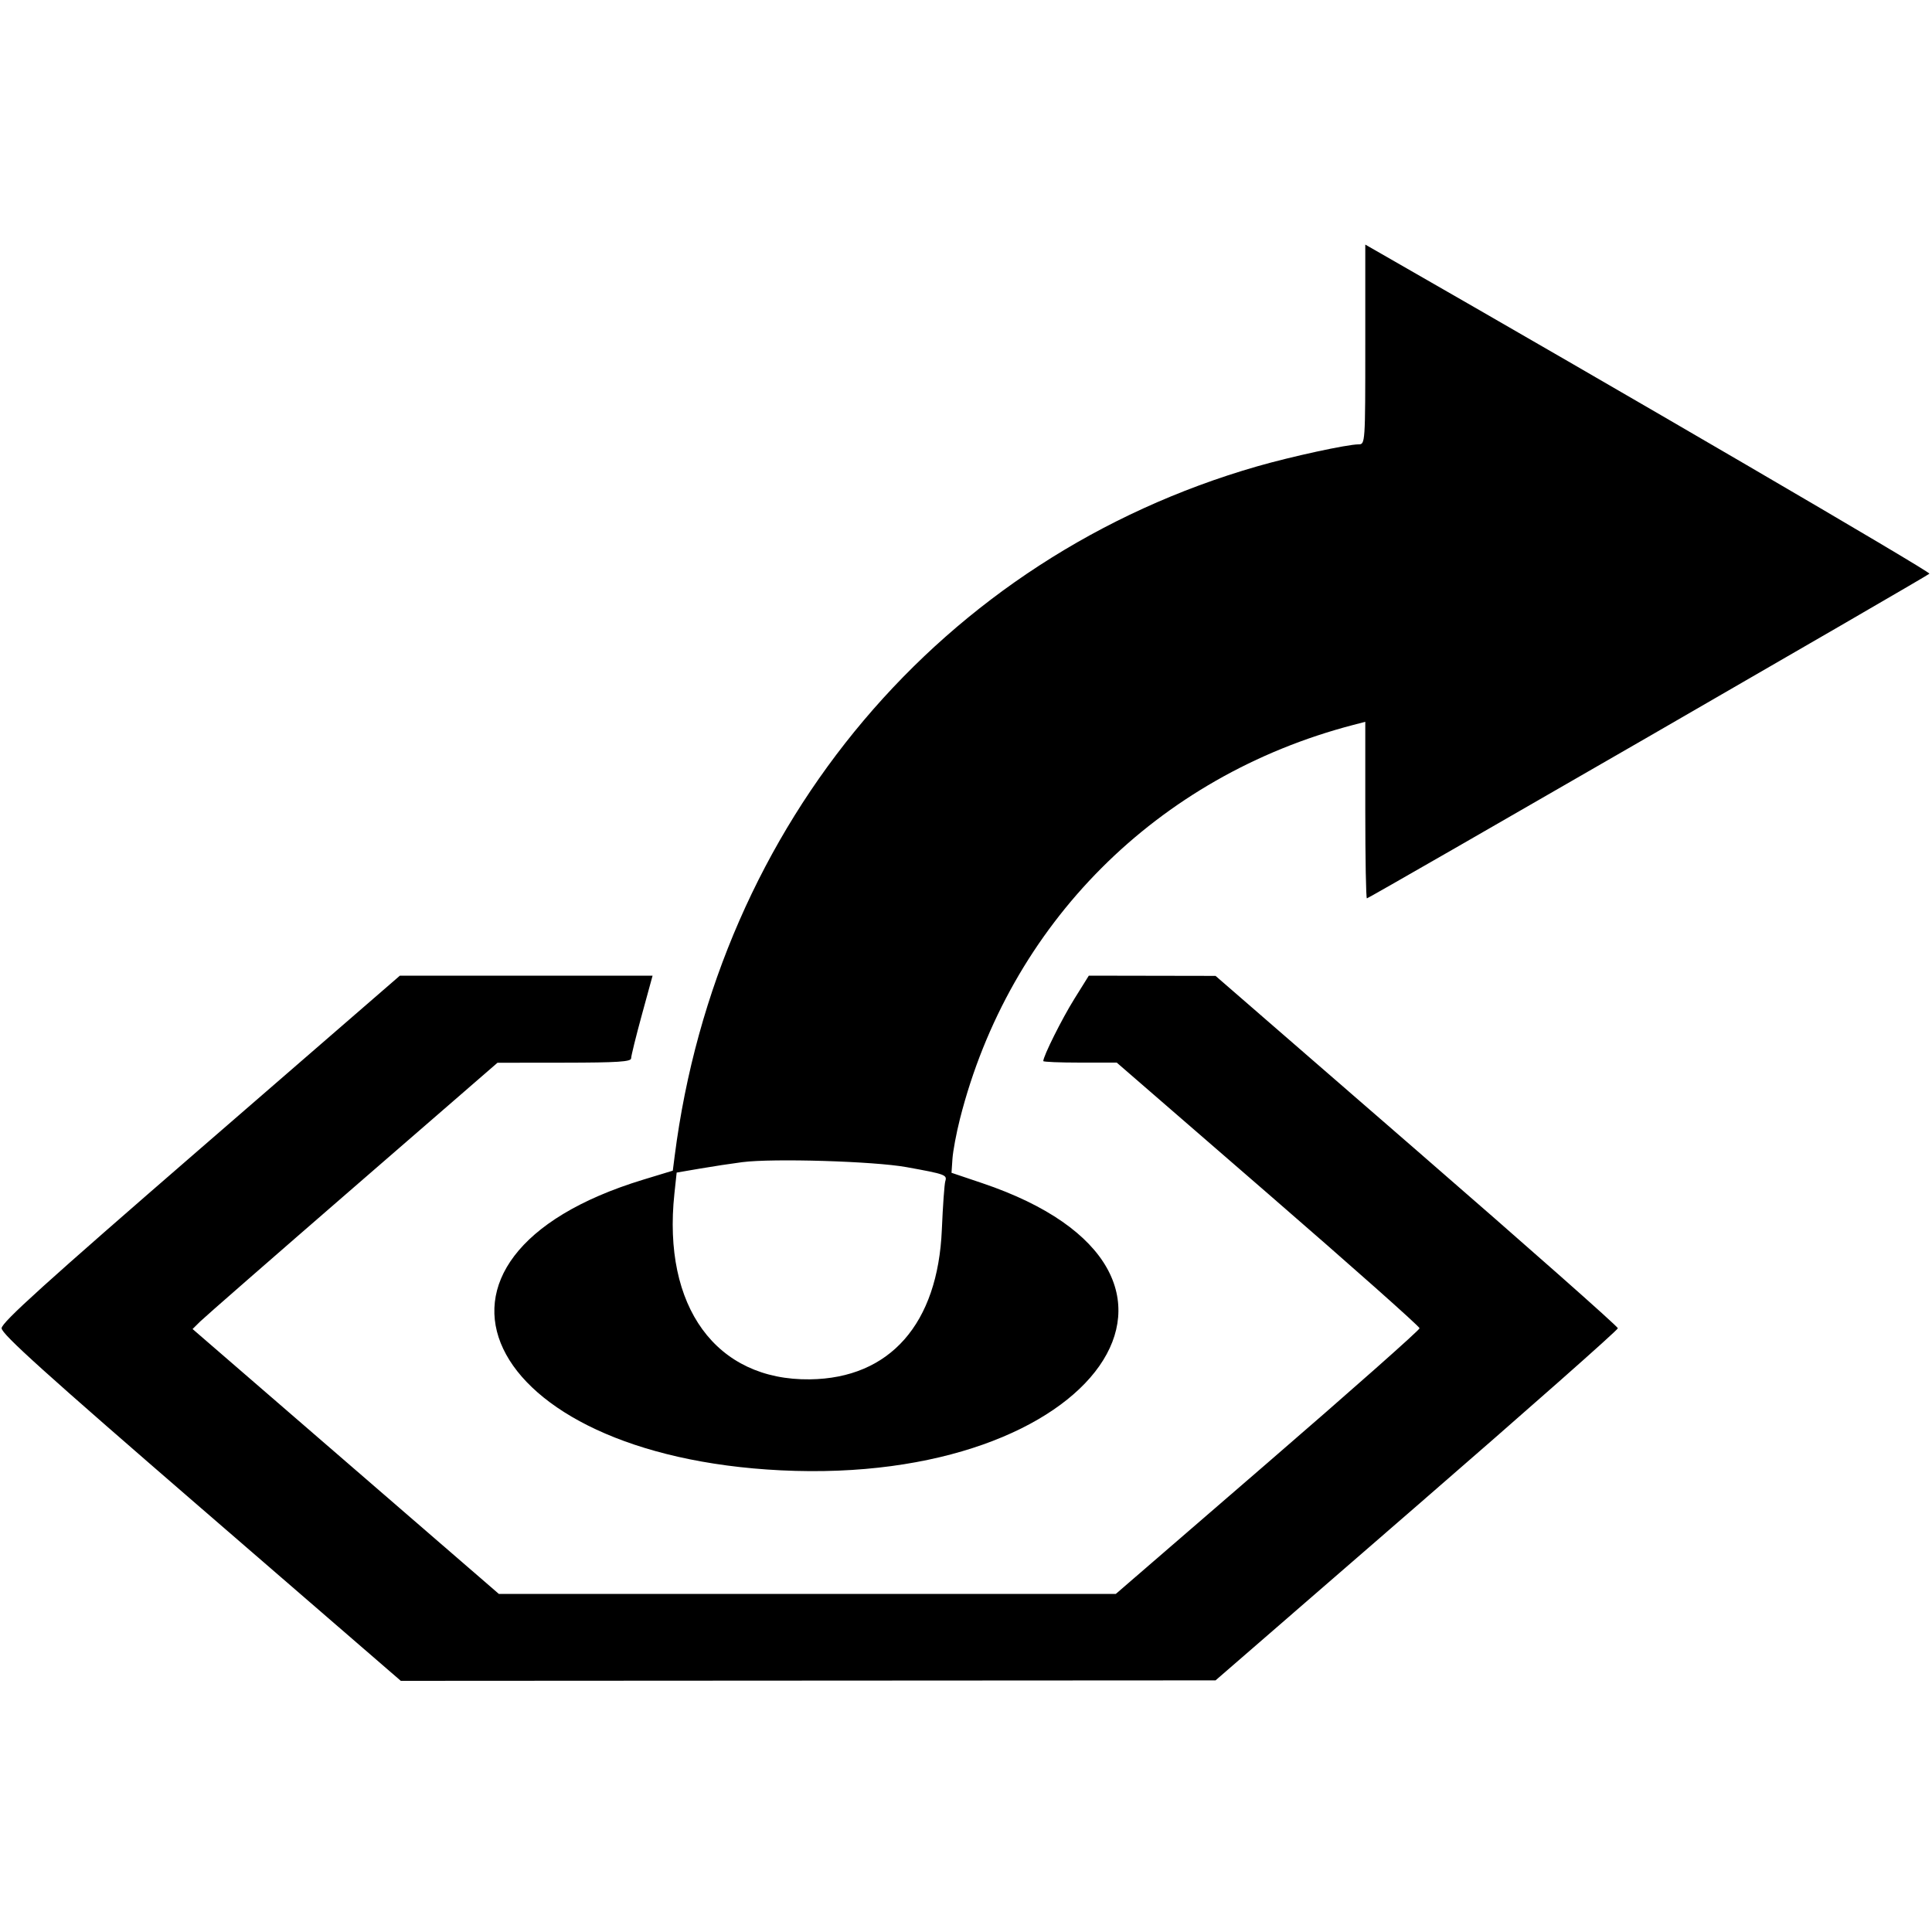
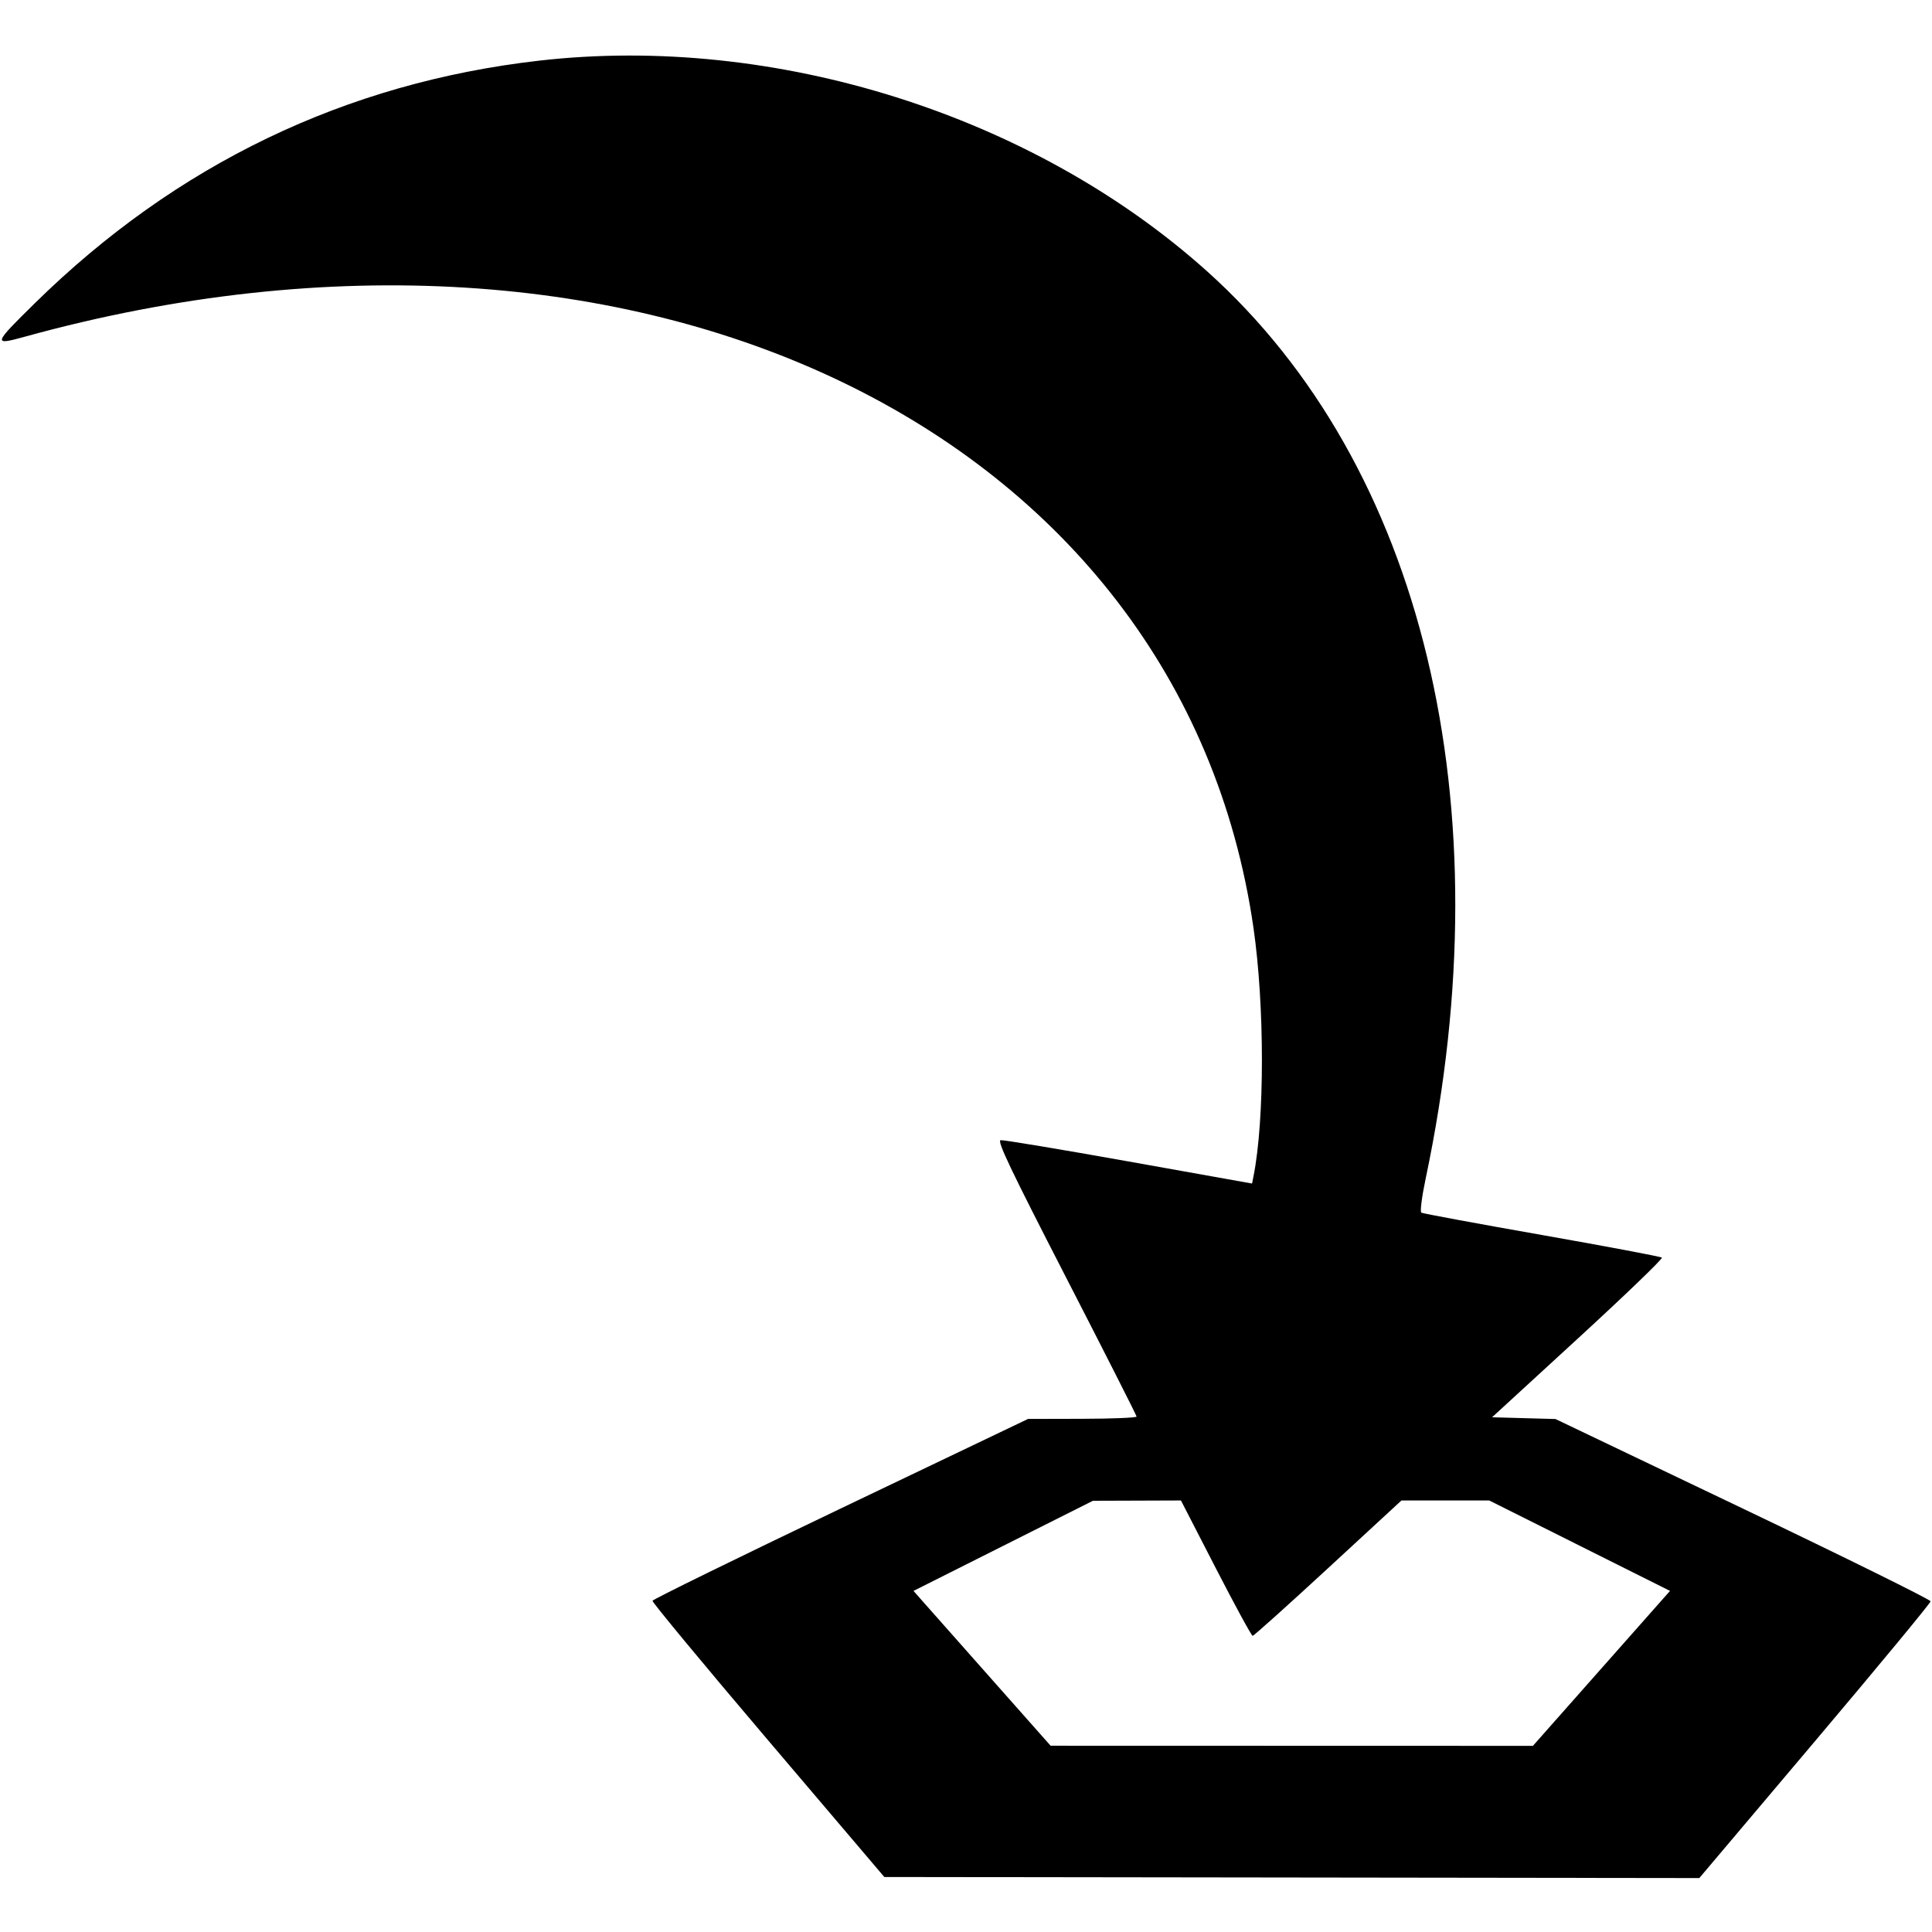
- <svg xmlns="http://www.w3.org/2000/svg" height="400" viewBox="0 0 400 400" width="400">
-   <path d="m282.667 71.32c0 20.542-.01 20.68-1.396 20.68-2.318 0-13.891 2.511-20.994 4.555-65.235 18.775-111.77 73.878-120.595 142.798l-.386 3.02-6.107 1.859c-53.116 16.17-33.736 57.128 28.478 60.185 65.486 3.218 96.463-40.994 41.666-59.468l-6.333-2.135.196-2.907c.108-1.599.805-5.307 1.548-8.24 10.226-40.352 40.786-70.968 81.423-81.574l2.5-.652v18.279c0 10.054.15 18.28.334 18.28.421 0 115.829-66.61 116.468-67.222.353-.338-63.669-37.706-113.578-66.291l-3.224-1.847zm-241.105 166.413c-32.179 27.89-41.229 36.069-41.229 37.263 0 1.196 9.047 9.354 41.324 37.267l41.325 35.737 84.342-.049 84.343-.048 41.648-36.118c22.906-19.865 41.648-36.418 41.647-36.785 0-.367-18.742-16.931-41.648-36.81l-41.647-36.143-13.12-.023-13.119-.024-3.011 4.833c-2.566 4.119-6.417 11.832-6.417 12.853 0 .173 3.422.314 7.604.314h7.604l31.347 27.167c17.242 14.941 31.35 27.466 31.352 27.833s-14.147 12.892-31.441 27.833l-31.445 27.167h-63.871-63.871l-31.704-27.42-31.705-27.42 1.565-1.549c.861-.852 15.065-13.256 31.565-27.564l30-26.015 13.833-.016c11.022-.013 13.834-.195 13.834-.898 0-.485.999-4.535 2.221-9l2.222-8.118h-26.16-26.159zm146.105 3.907c8.069 1.463 8.45 1.601 8.048 2.914-.188.612-.51 5.123-.716 10.023-.821 19.525-10.755 30.791-27.332 31.001-19.414.246-30.548-15.023-28.038-38.452l.466-4.355 4.786-.821c2.632-.452 6.586-1.054 8.786-1.337 6.38-.822 27.286-.19 34 1.027" fill-rule="evenodd" />
+ <svg xmlns="http://www.w3.org/2000/svg" id="svg" width="400" height="400" viewBox="0, 0, 400,400">
+   <g id="svgg">
+     <path id="path0" d="M111.624 12.557 C 71.581 17.135,36.485 34.013,7.235 62.758 C -1.445 71.288,-1.526 71.552,5.109 69.720 C 131.964 34.692,244.616 88.888,259.521 192.117 C 261.845 208.212,261.846 231.891,259.523 243.542 L 259.225 245.039 233.700 240.478 C 219.661 237.969,207.725 235.981,207.175 236.060 C 206.379 236.175,209.151 241.991,220.739 264.526 C 228.750 280.102,235.310 293.044,235.316 293.285 C 235.323 293.526,230.270 293.734,224.088 293.749 L 212.847 293.775 174.051 312.324 C 152.714 322.527,135.184 331.121,135.095 331.422 C 135.007 331.724,145.769 344.715,159.012 360.292 L 183.089 388.613 267.457 388.723 L 351.825 388.833 375.766 360.501 C 388.934 344.918,399.708 331.885,399.708 331.539 C 399.708 331.192,382.234 322.558,360.876 312.351 L 322.044 293.794 315.480 293.612 L 308.916 293.431 326.709 277.098 C 336.496 268.115,344.311 260.592,344.076 260.379 C 343.842 260.166,332.655 258.056,319.217 255.689 C 305.779 253.323,294.551 251.243,294.265 251.068 C 293.980 250.892,294.382 247.739,295.159 244.060 C 311.554 166.454,294.674 96.343,249.927 56.180 C 213.873 23.821,160.460 6.973,111.624 12.557 M251.715 324.672 C 255.682 332.380,259.118 338.686,259.351 338.686 C 259.583 338.686,266.609 332.380,274.964 324.672 L 290.155 310.657 299.242 310.657 L 308.328 310.657 327.044 320.018 L 345.760 329.380 343.537 331.890 C 342.314 333.271,335.927 340.489,329.343 347.930 L 317.372 361.460 267.445 361.447 L 217.518 361.434 205.547 347.924 C 198.964 340.494,192.576 333.282,191.354 331.897 L 189.130 329.380 207.704 320.050 L 226.277 310.720 235.390 310.689 L 244.502 310.657 251.715 324.672 " stroke="none" fill="#000000" fill-rule="evenodd" />
+   </g>
</svg>
